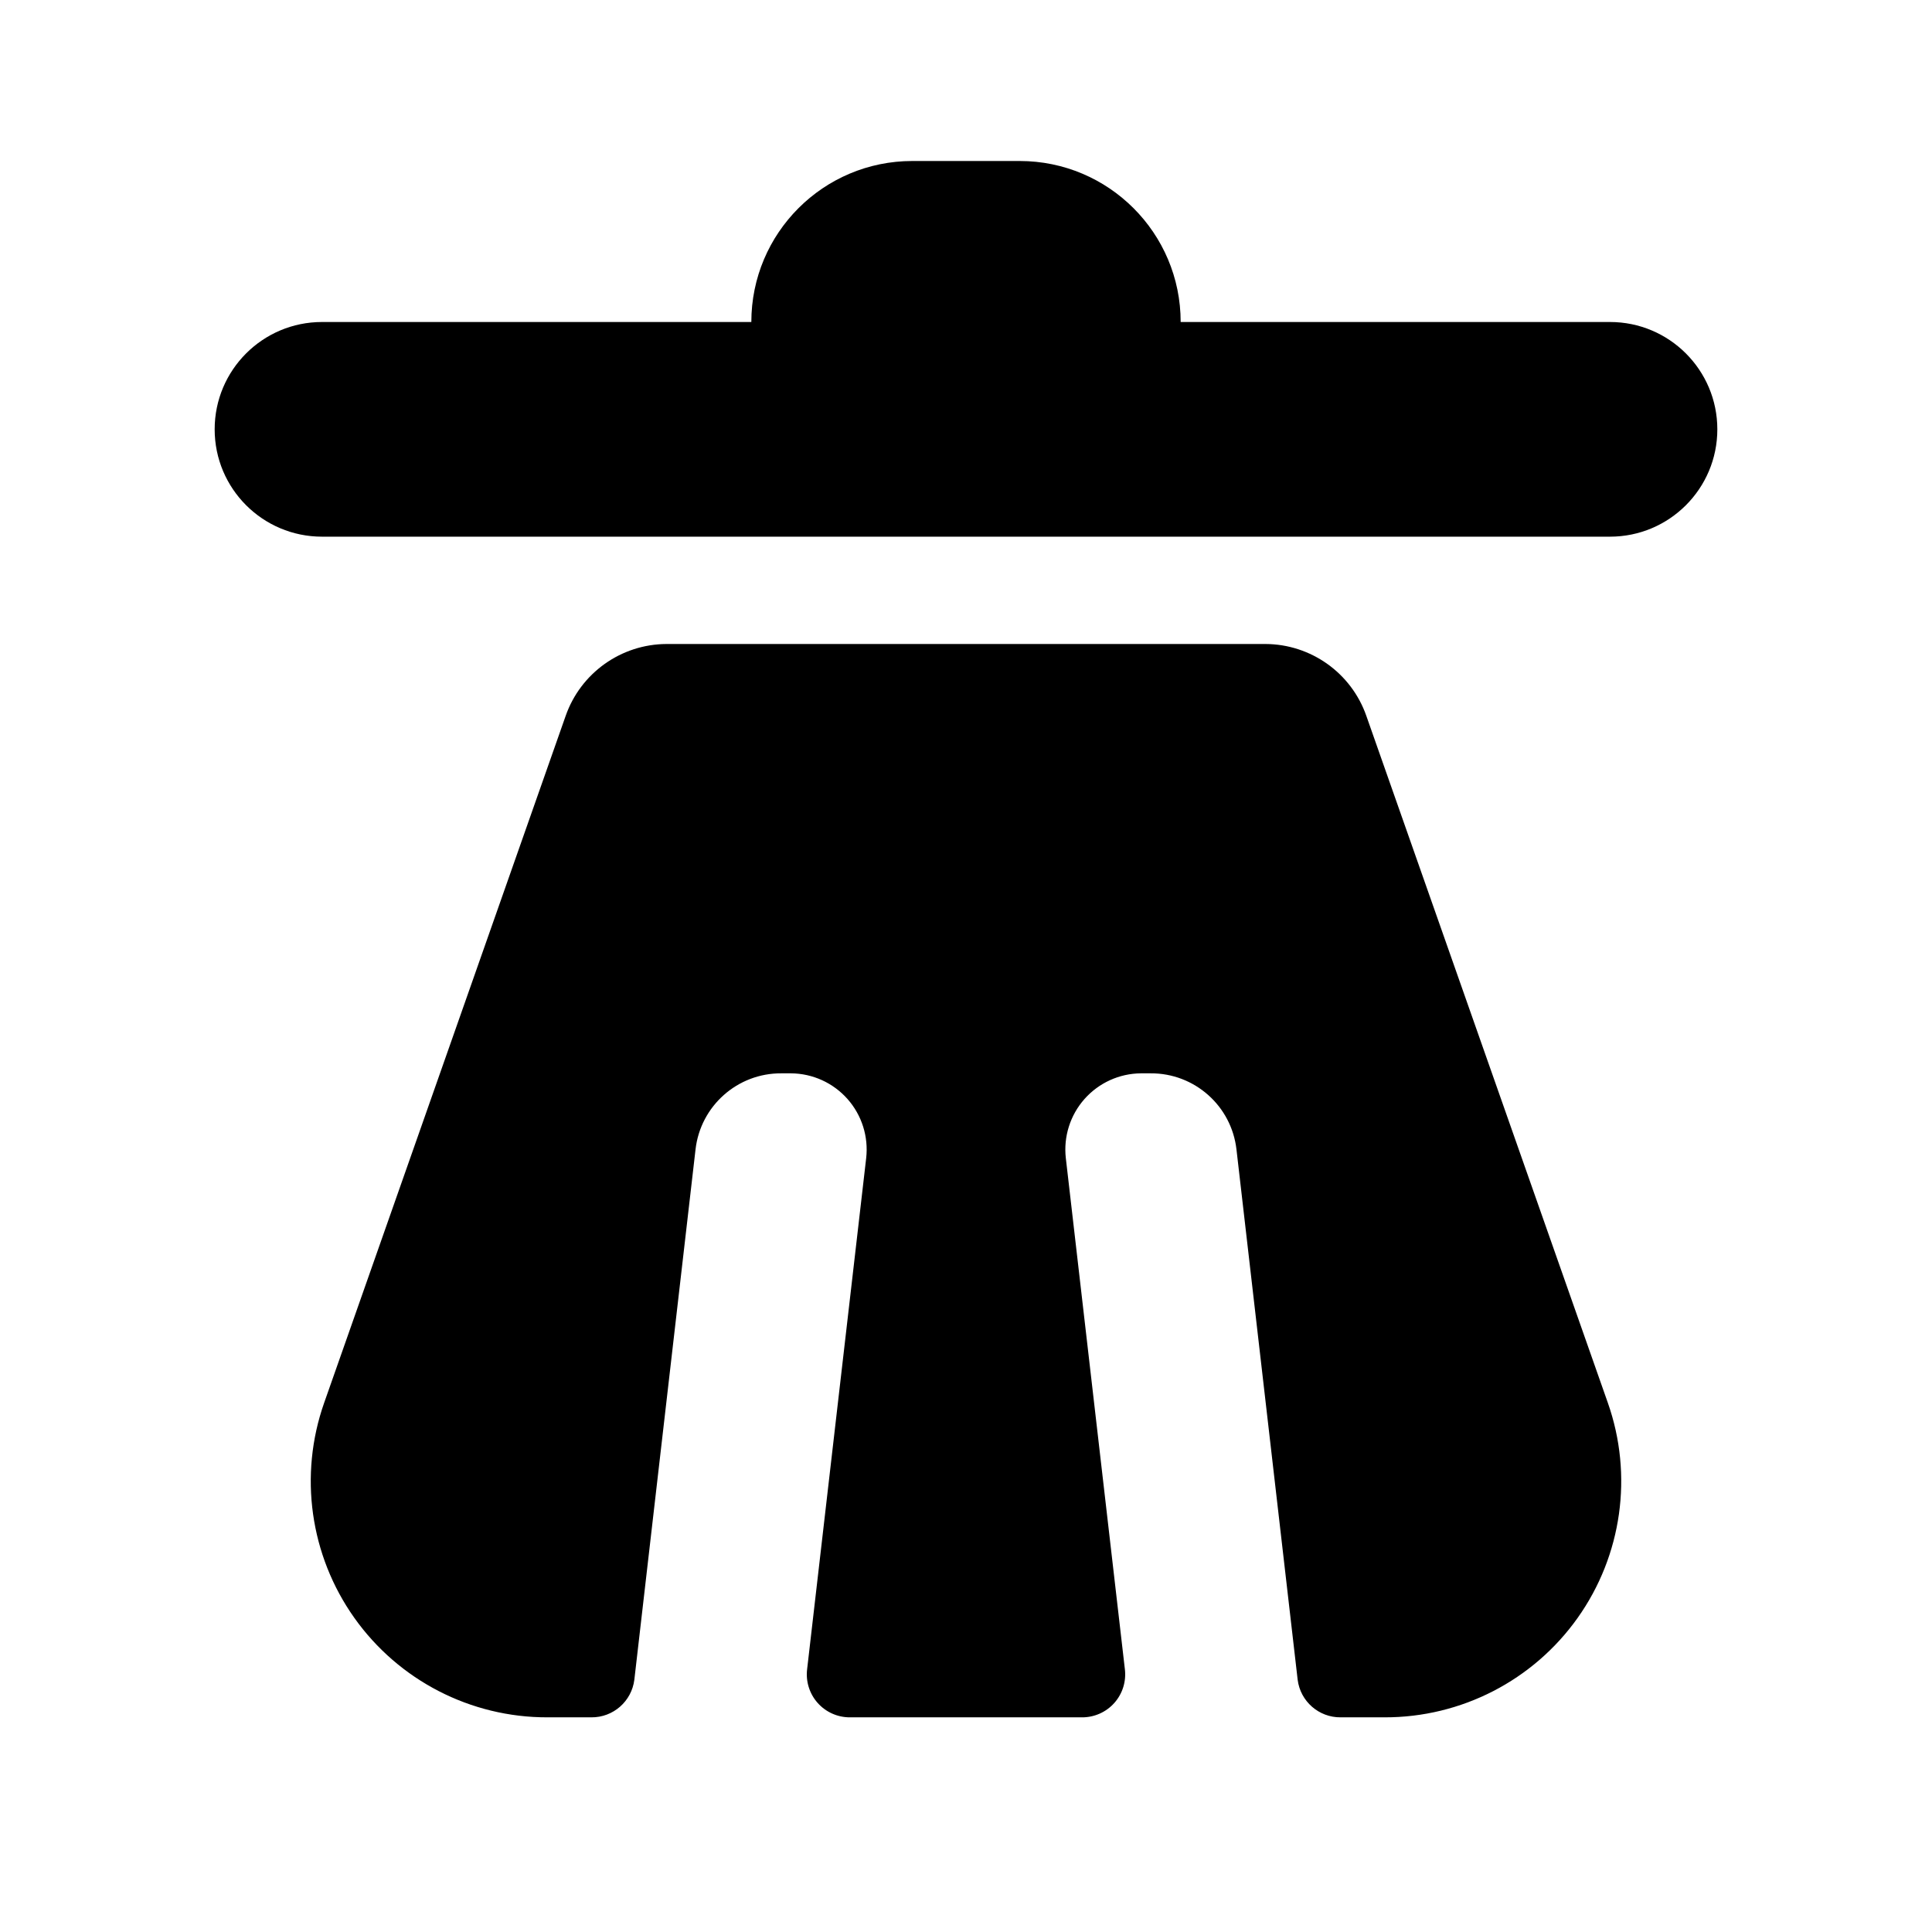
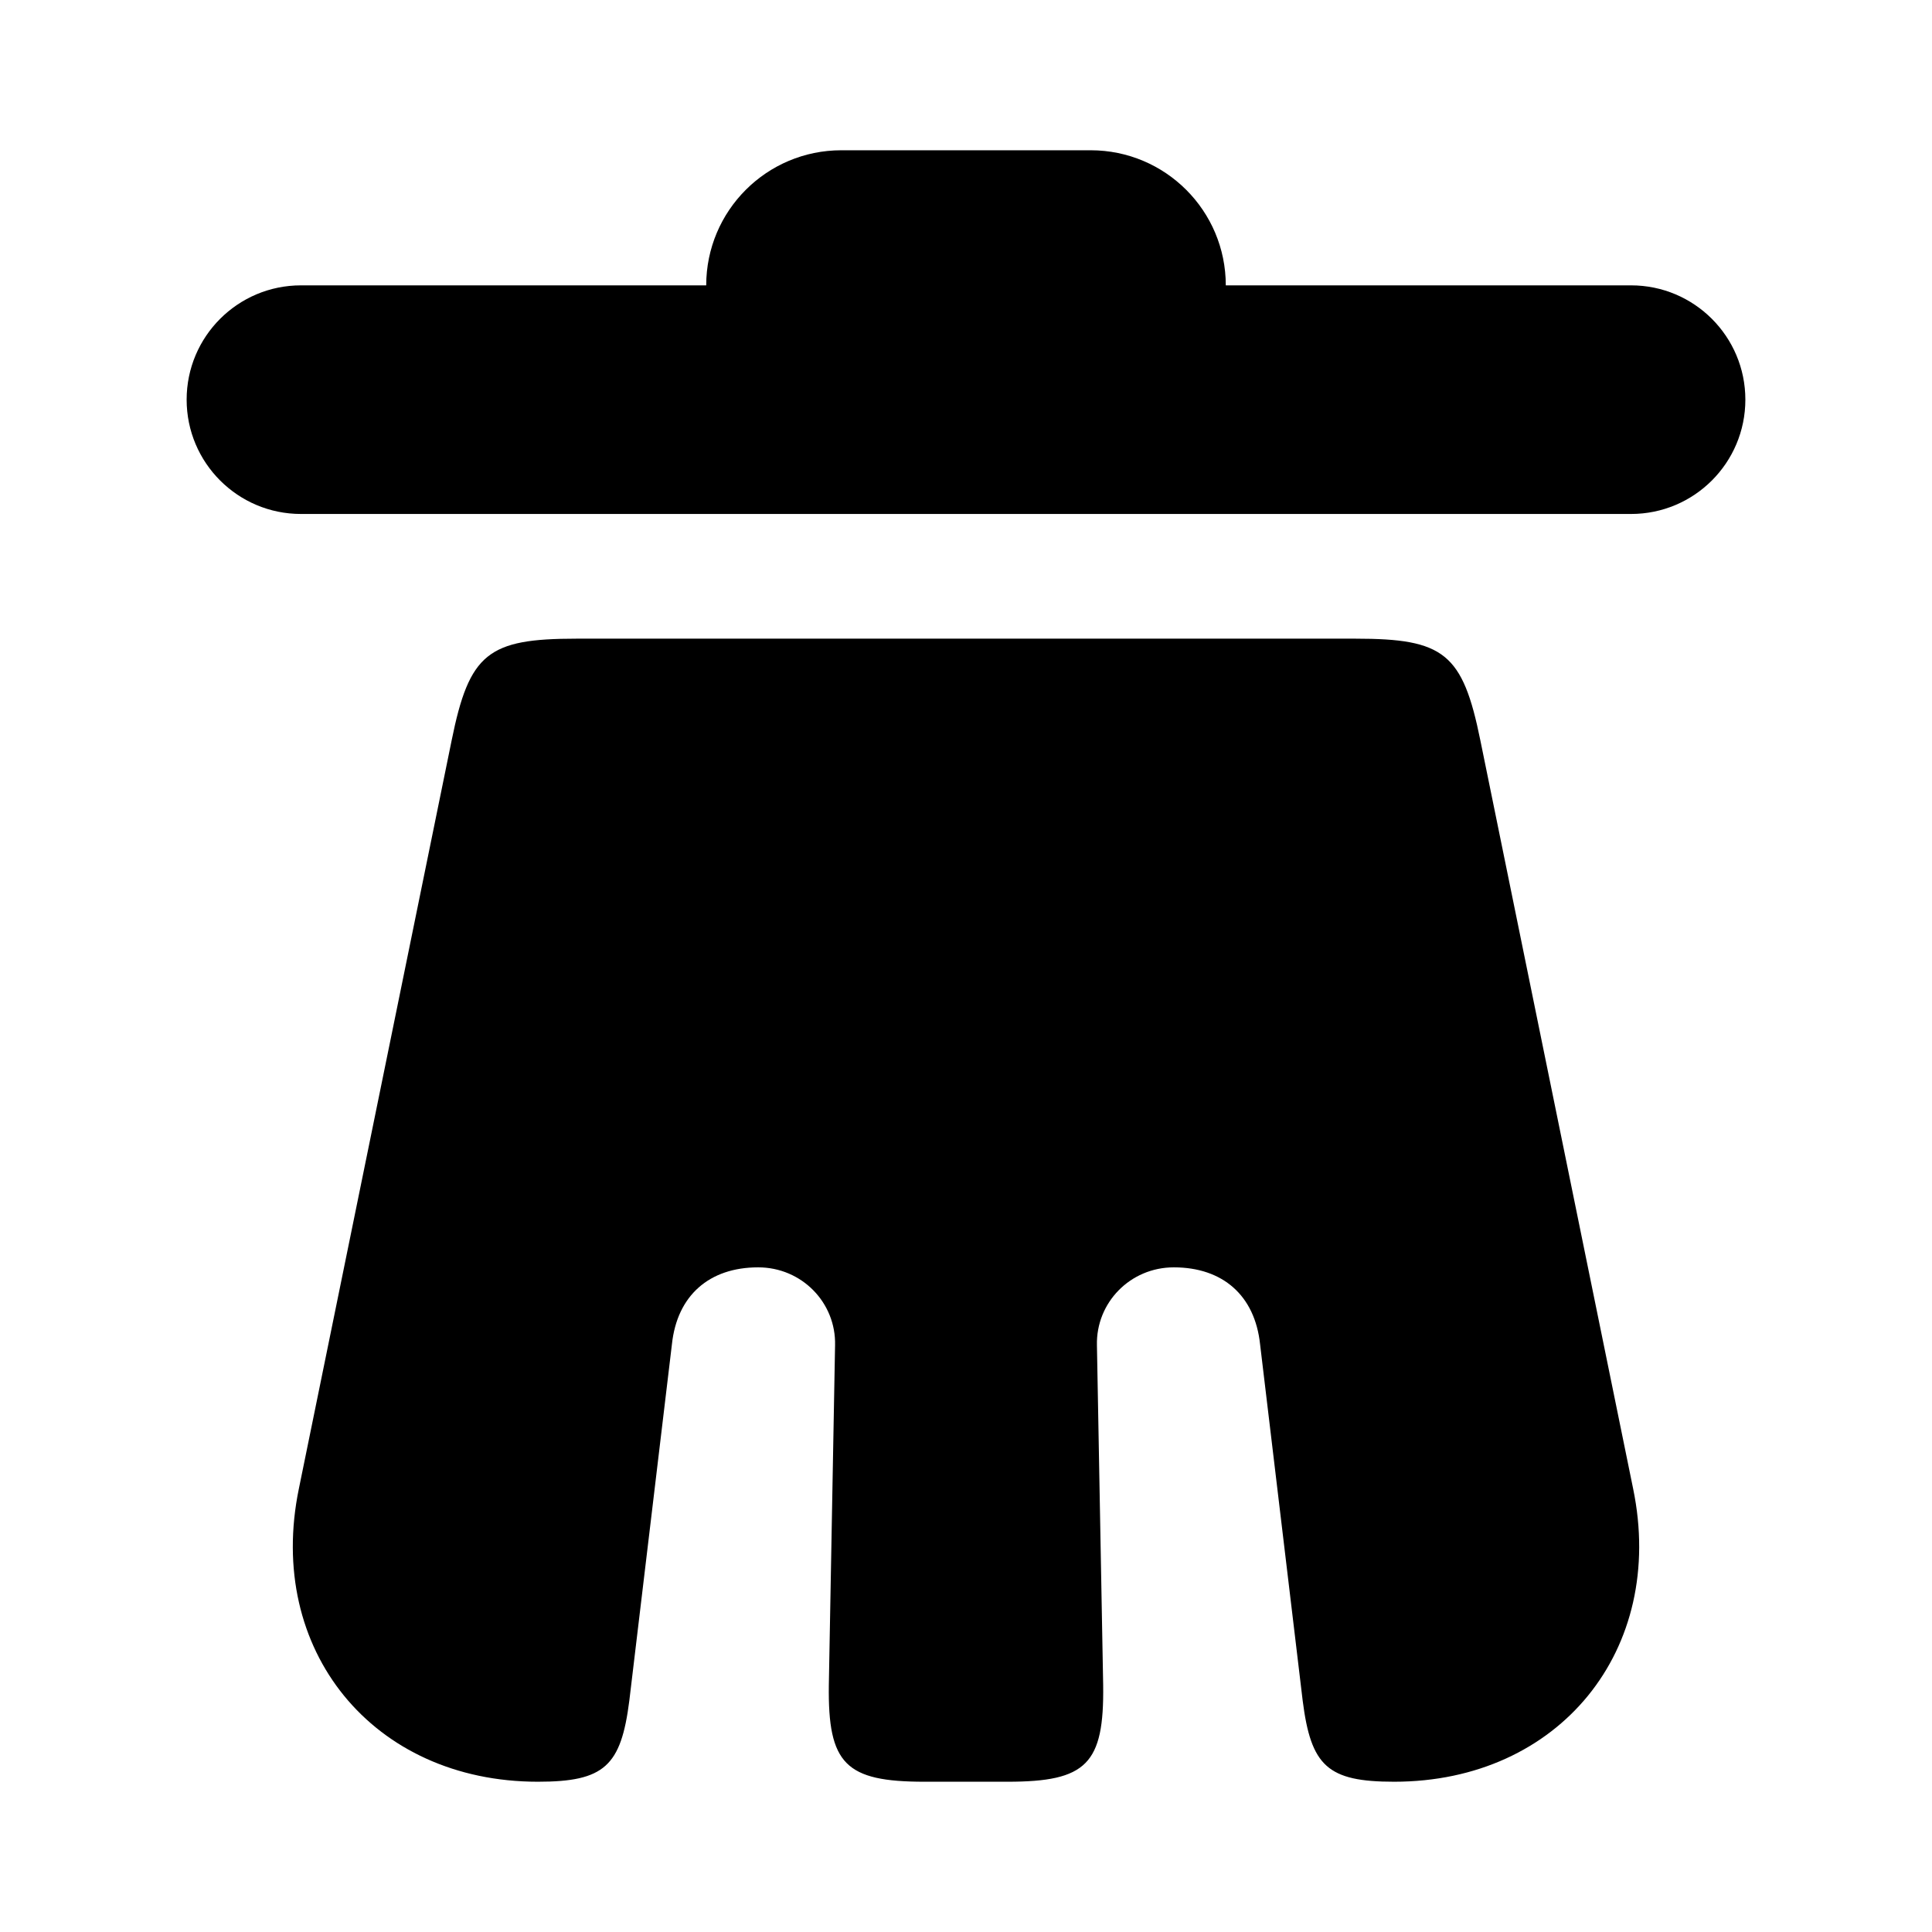
- <svg xmlns="http://www.w3.org/2000/svg" viewBox="0 0 18 18">
-   <g transform="translate(9 1.5) scale(1)">
-     <g fill="#000">
-       <path d="M-2 1.5A1.5 1.5 0 0 1 -0.5 0L0.5 0A1.5 1.5 0 0 1 2 1.5L2 1.5L-2 1.5ZM-7 2.5A1 1 0 0 1 -6 1.5L6 1.5A1 1 0 0 1 7 2.5L7 2.5A1 1 0 0 1 6 3.5L-6 3.5A1 1 0 0 1 -7 2.5Z" />
-       <path fill-rule="evenodd" d="M-3.73 5.17A1 1 0 0 1 -2.79 4.5L2.79 4.5A1 1 0 0 1 3.73 5.17L5.98 11.57A2.2 2.2 0 0 1 3.9 14.5L3.49 14.5A0.4 0.4 0 0 1 3.09 14.15L2.52 9.21A0.8 0.8 0 0 0 1.72 8.5L1.63 8.5A0.71 0.71 0 0 0 0.93 9.29L1.48 14.05A0.4 0.4 0 0 1 1.08 14.5L-1.08 14.5A0.4 0.4 0 0 1 -1.48 14.05L-0.93 9.29A0.71 0.71 0 0 0 -1.63 8.5L-1.72 8.5A0.8 0.8 0 0 0 -2.52 9.21L-3.09 14.15A0.4 0.4 0 0 1 -3.49 14.5L-3.9 14.5A2.2 2.2 0 0 1 -5.98 11.57Z" />
-     </g>
-   </g>
+ <svg xmlns="http://www.w3.org/2000/svg" viewBox="0 0 18 18" width="18" height="18">
+   <path transform="translate(9 1.4) scale(0.96815)" d="M-2.5 1.3A1.3 1.3 0 0 1 -1.2 0L1.2 0A1.3 1.3 0 0 1 2.5 1.3L2.5 1.3A1.3 1.3 0 0 1 1.2 2.6L-1.2 2.6A1.3 1.3 0 0 1 -2.5 1.3ZM-7.5 2.4A1.1 1.1 0 0 1 -6.4 1.3L6.4 1.3A1.1 1.1 0 0 1 7.5 2.4L7.5 2.4A1.1 1.1 0 0 1 6.4 3.5L-6.4 3.5A1.1 1.1 0 0 1 -7.5 2.4ZM-4.95 5.68C-4.78 4.84 -4.6 4.7 -3.75 4.7L3.75 4.7C4.6 4.7 4.78 4.84 4.95 5.68L6.42 12.88C6.74 14.43 5.71 15.7 4.12 15.7L4.12 15.7C3.48 15.7 3.32 15.55 3.24 14.92L2.83 11.49C2.78 11.02 2.47 10.75 2 10.75L2 10.75C1.58 10.75 1.25 11.09 1.26 11.5L1.32 14.77C1.33 15.53 1.16 15.7 0.4 15.7L-0.4 15.7C-1.16 15.7 -1.33 15.53 -1.32 14.77L-1.26 11.5C-1.25 11.09 -1.58 10.75 -2 10.75L-2 10.75C-2.47 10.75 -2.78 11.02 -2.83 11.49L-3.24 14.92C-3.32 15.55 -3.48 15.7 -4.12 15.7L-4.12 15.7C-5.71 15.7 -6.74 14.43 -6.42 12.88Z" fill="#000" />
</svg>
